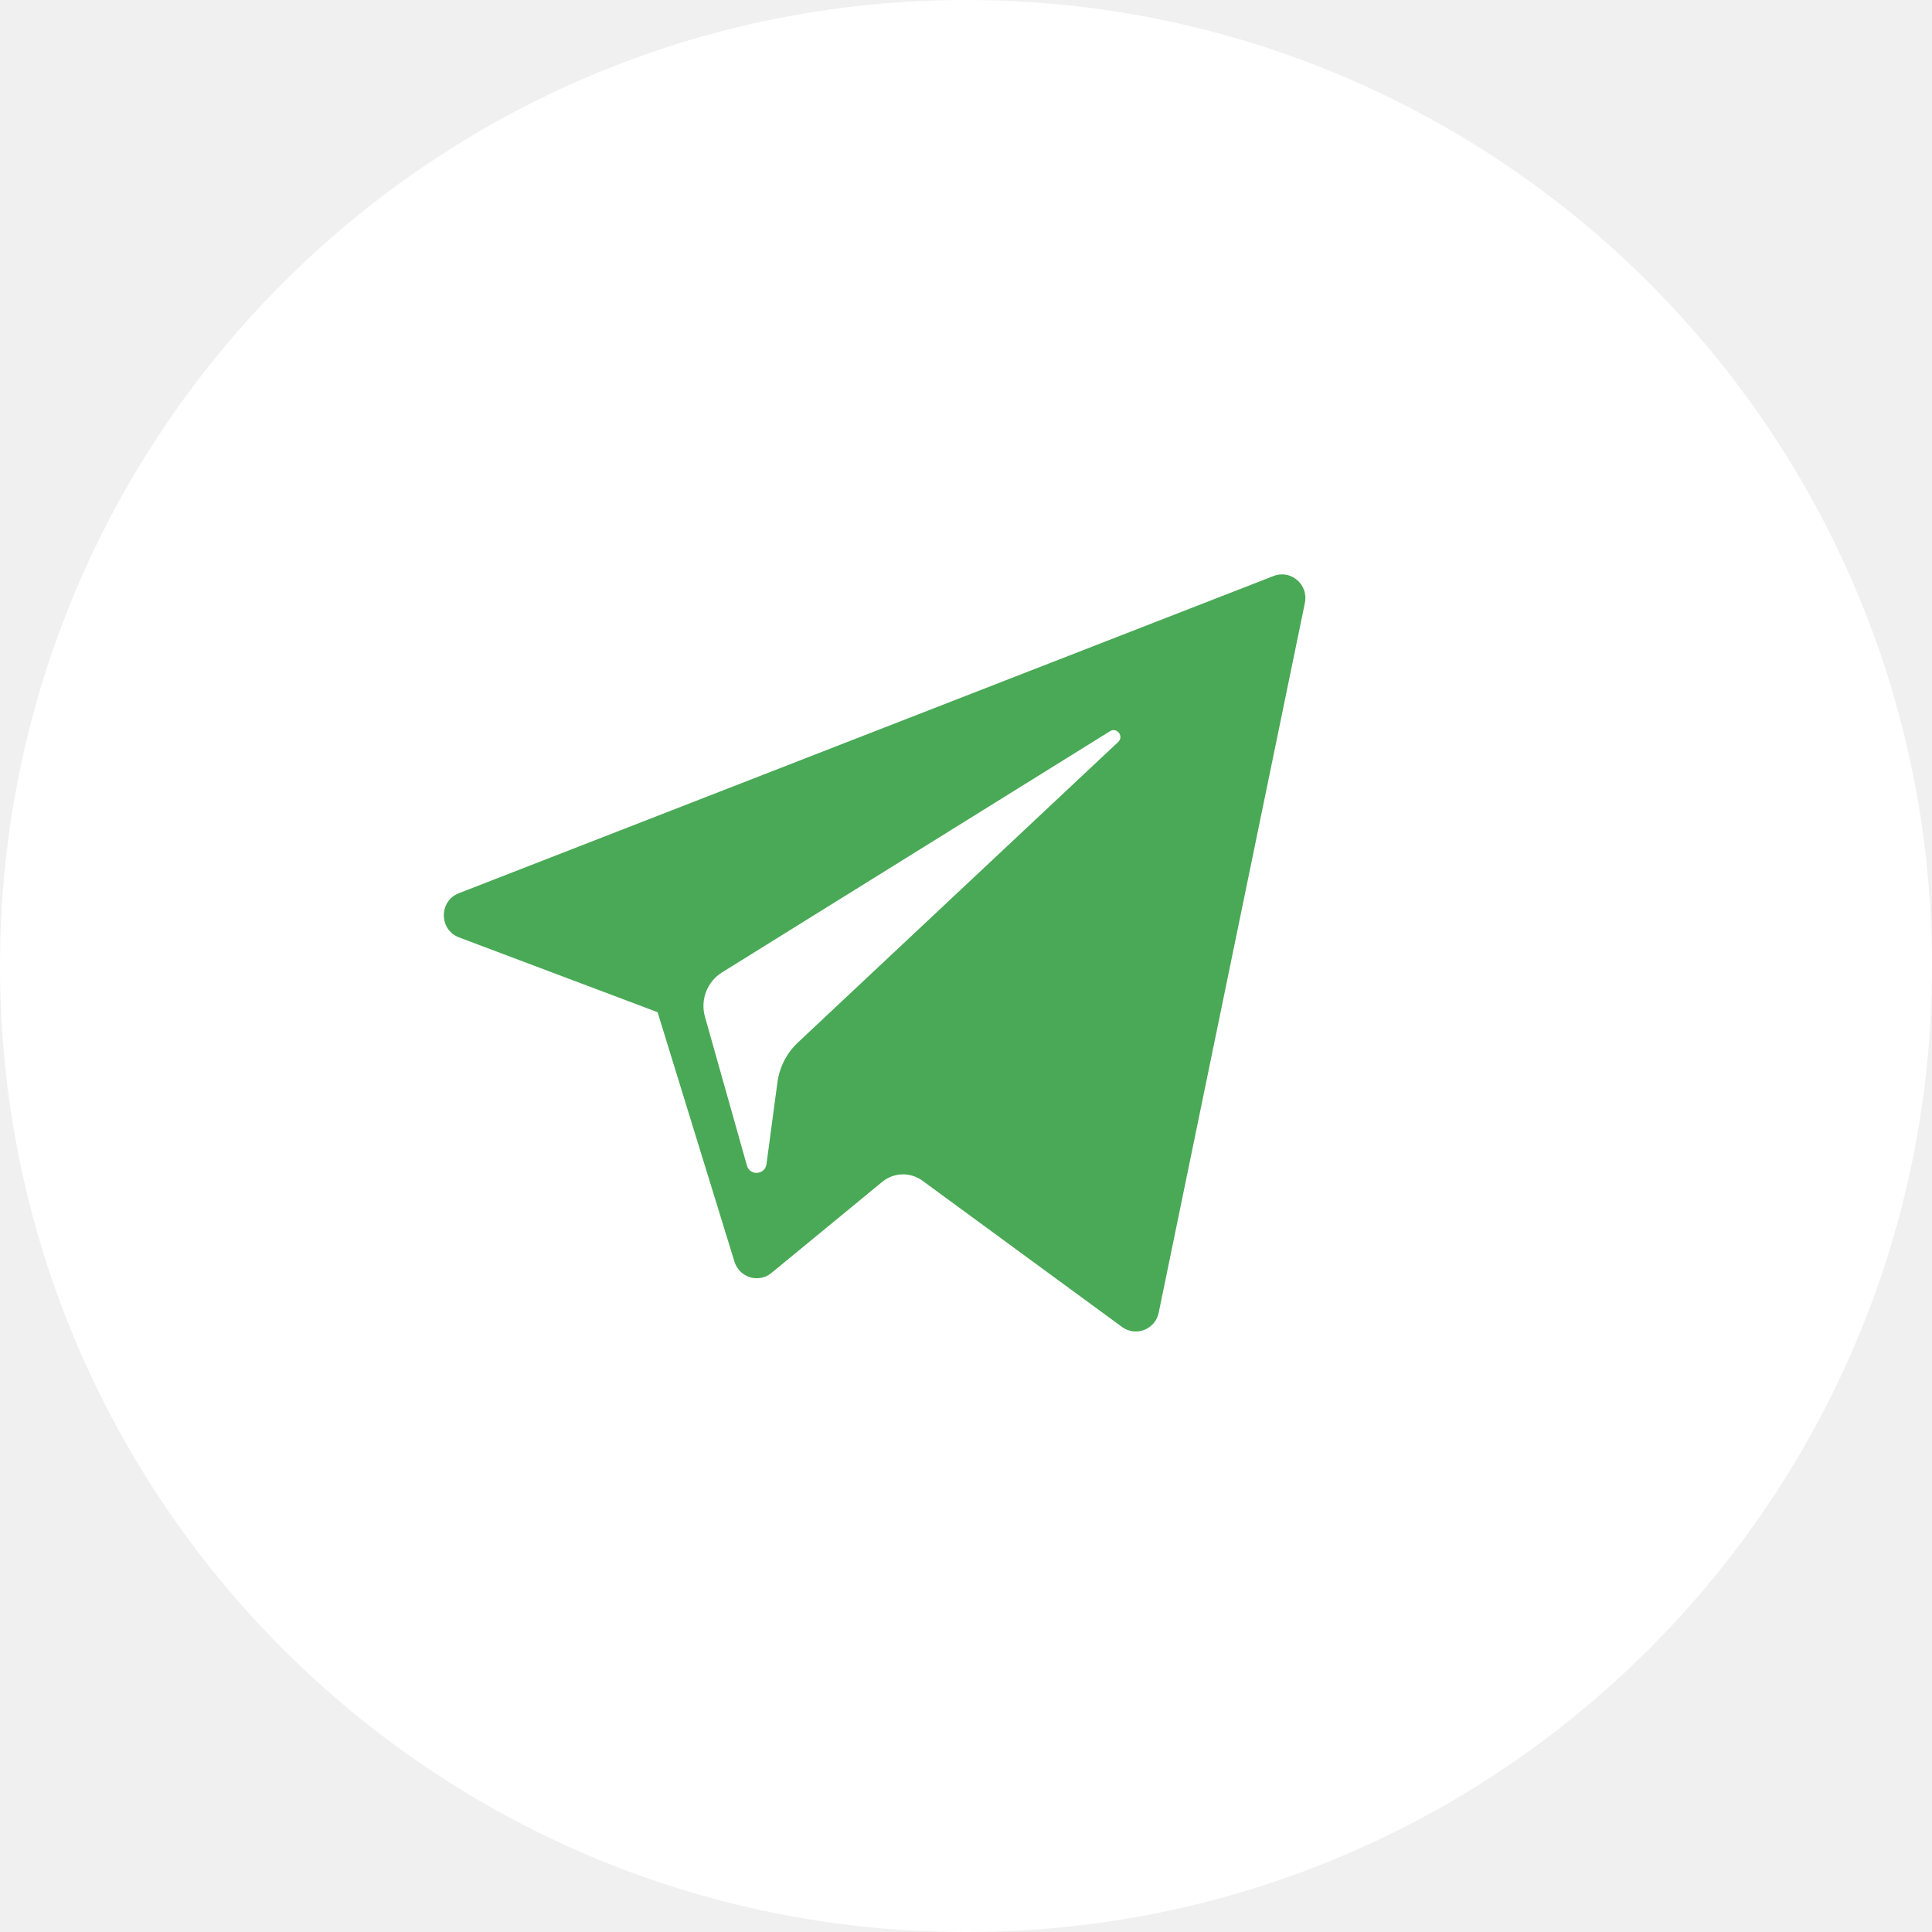
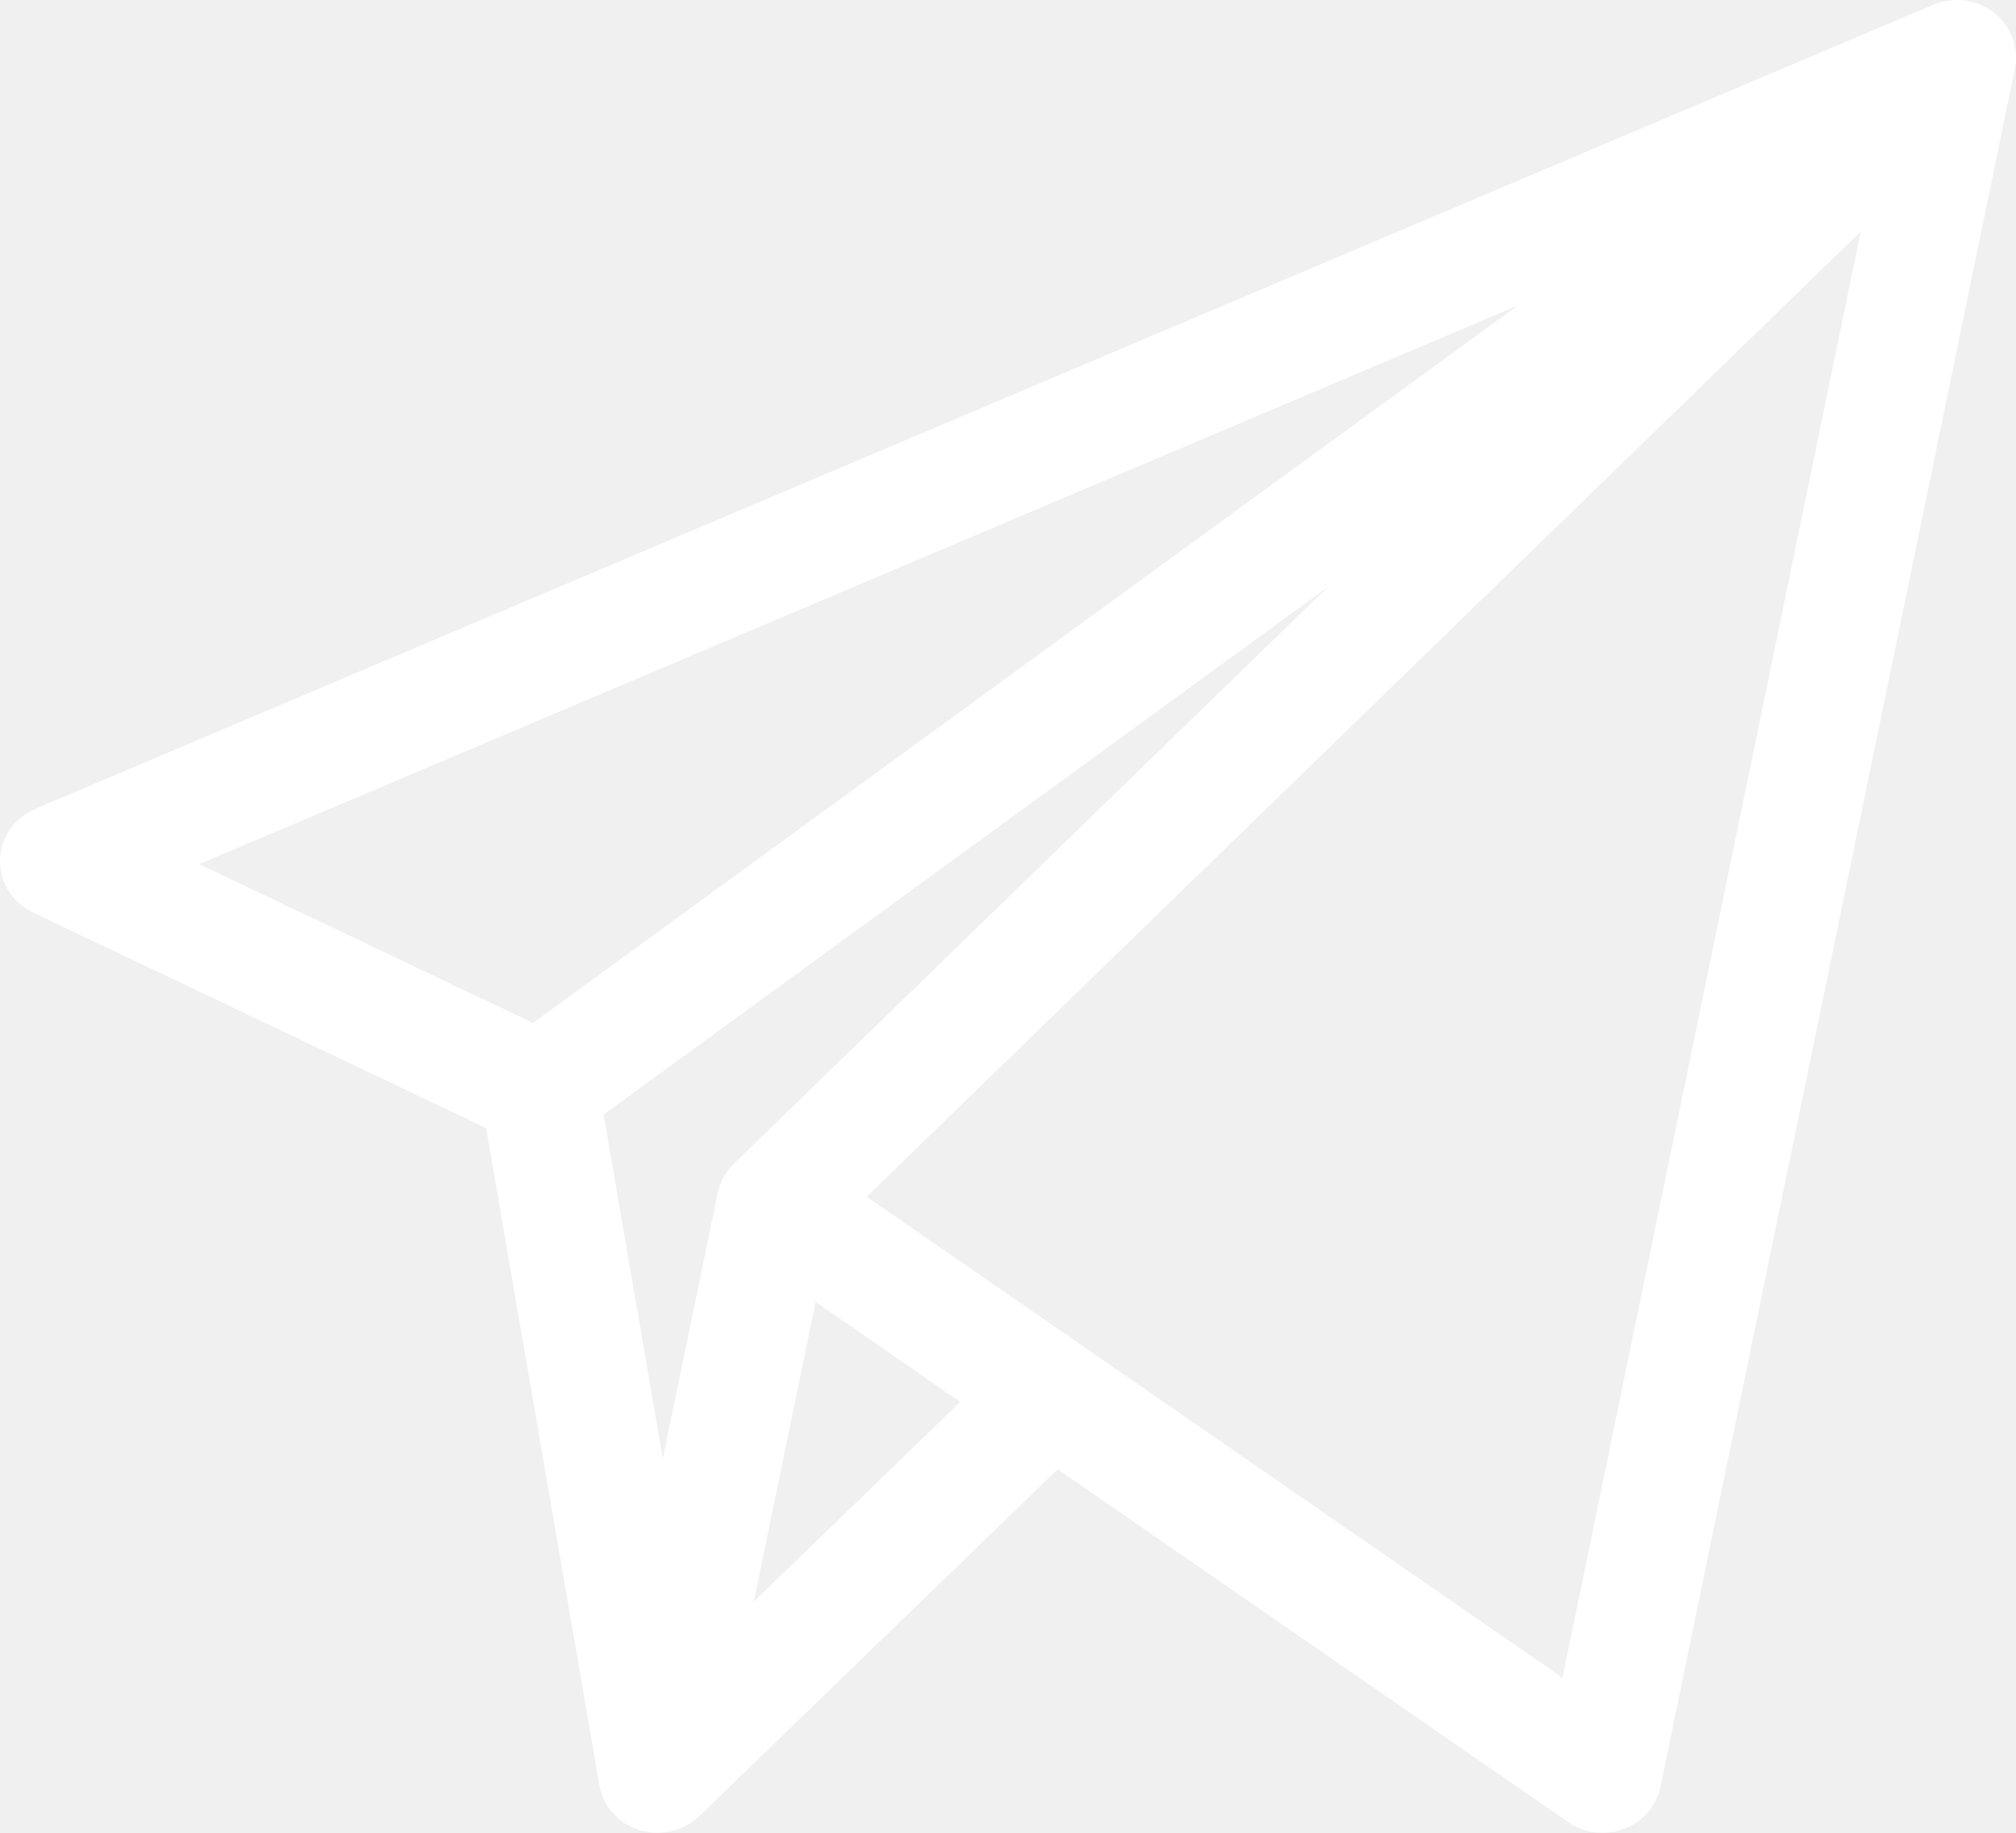
- <svg xmlns="http://www.w3.org/2000/svg" width="68" height="68" viewBox="0 0 68 68" fill="none">
-   <path d="M34 68C52.778 68 68 52.778 68 34C68 15.222 52.778 0 34 0C15.222 0 0 15.222 0 34C0 52.778 15.222 68 34 68Z" fill="white" />
-   <path fill-rule="evenodd" clip-rule="evenodd" d="M23.145 35.626L16.157 32.994C15.447 32.726 15.442 31.714 16.149 31.439L44.826 20.273C45.434 20.036 46.061 20.573 45.928 21.218L40.782 46.203C40.661 46.793 39.976 47.06 39.492 46.705L32.467 41.557C32.041 41.245 31.459 41.262 31.051 41.598L27.155 44.802C26.704 45.175 26.023 44.968 25.85 44.405L23.145 35.626ZM39.069 25.736L25.413 34.225C24.889 34.552 24.643 35.19 24.812 35.786L26.289 41.023C26.393 41.394 26.927 41.356 26.978 40.972L27.362 38.101C27.434 37.56 27.69 37.062 28.086 36.69L39.356 26.116C39.567 25.919 39.315 25.584 39.069 25.736Z" fill="#4AA956" />
+ <svg xmlns="http://www.w3.org/2000/svg" width="22" height="20" viewBox="0 0 22 20" fill="none">
+   <path d="M21.836 0.208C21.646 0.002 21.346 -0.053 21.097 0.052L0.386 8.826C0.157 8.923 0.006 9.14 0 9.383C-0.005 9.626 0.135 9.849 0.36 9.957L5.305 12.31L6.538 19.464C6.578 19.736 6.798 19.954 7.085 19.994C7.291 20.022 7.496 19.952 7.638 19.811L11.542 16.033L17.114 19.884C17.292 20.007 17.523 20.034 17.726 19.956C17.929 19.878 18.077 19.706 18.12 19.498L21.988 0.746C22.026 0.56 21.976 0.361 21.836 0.208ZM5.816 11.163L2.174 9.43L16.561 3.335L5.816 11.163ZM7.833 13.017L7.233 15.917L6.587 12.162L14.492 6.404L8.009 12.699C7.918 12.787 7.857 12.902 7.833 13.017ZM8.225 17.479L8.901 14.207L10.479 15.298L8.225 17.479ZM17.051 18.308L9.458 13.059L20.306 2.526L17.051 18.308Z" fill="white" />
</svg>
